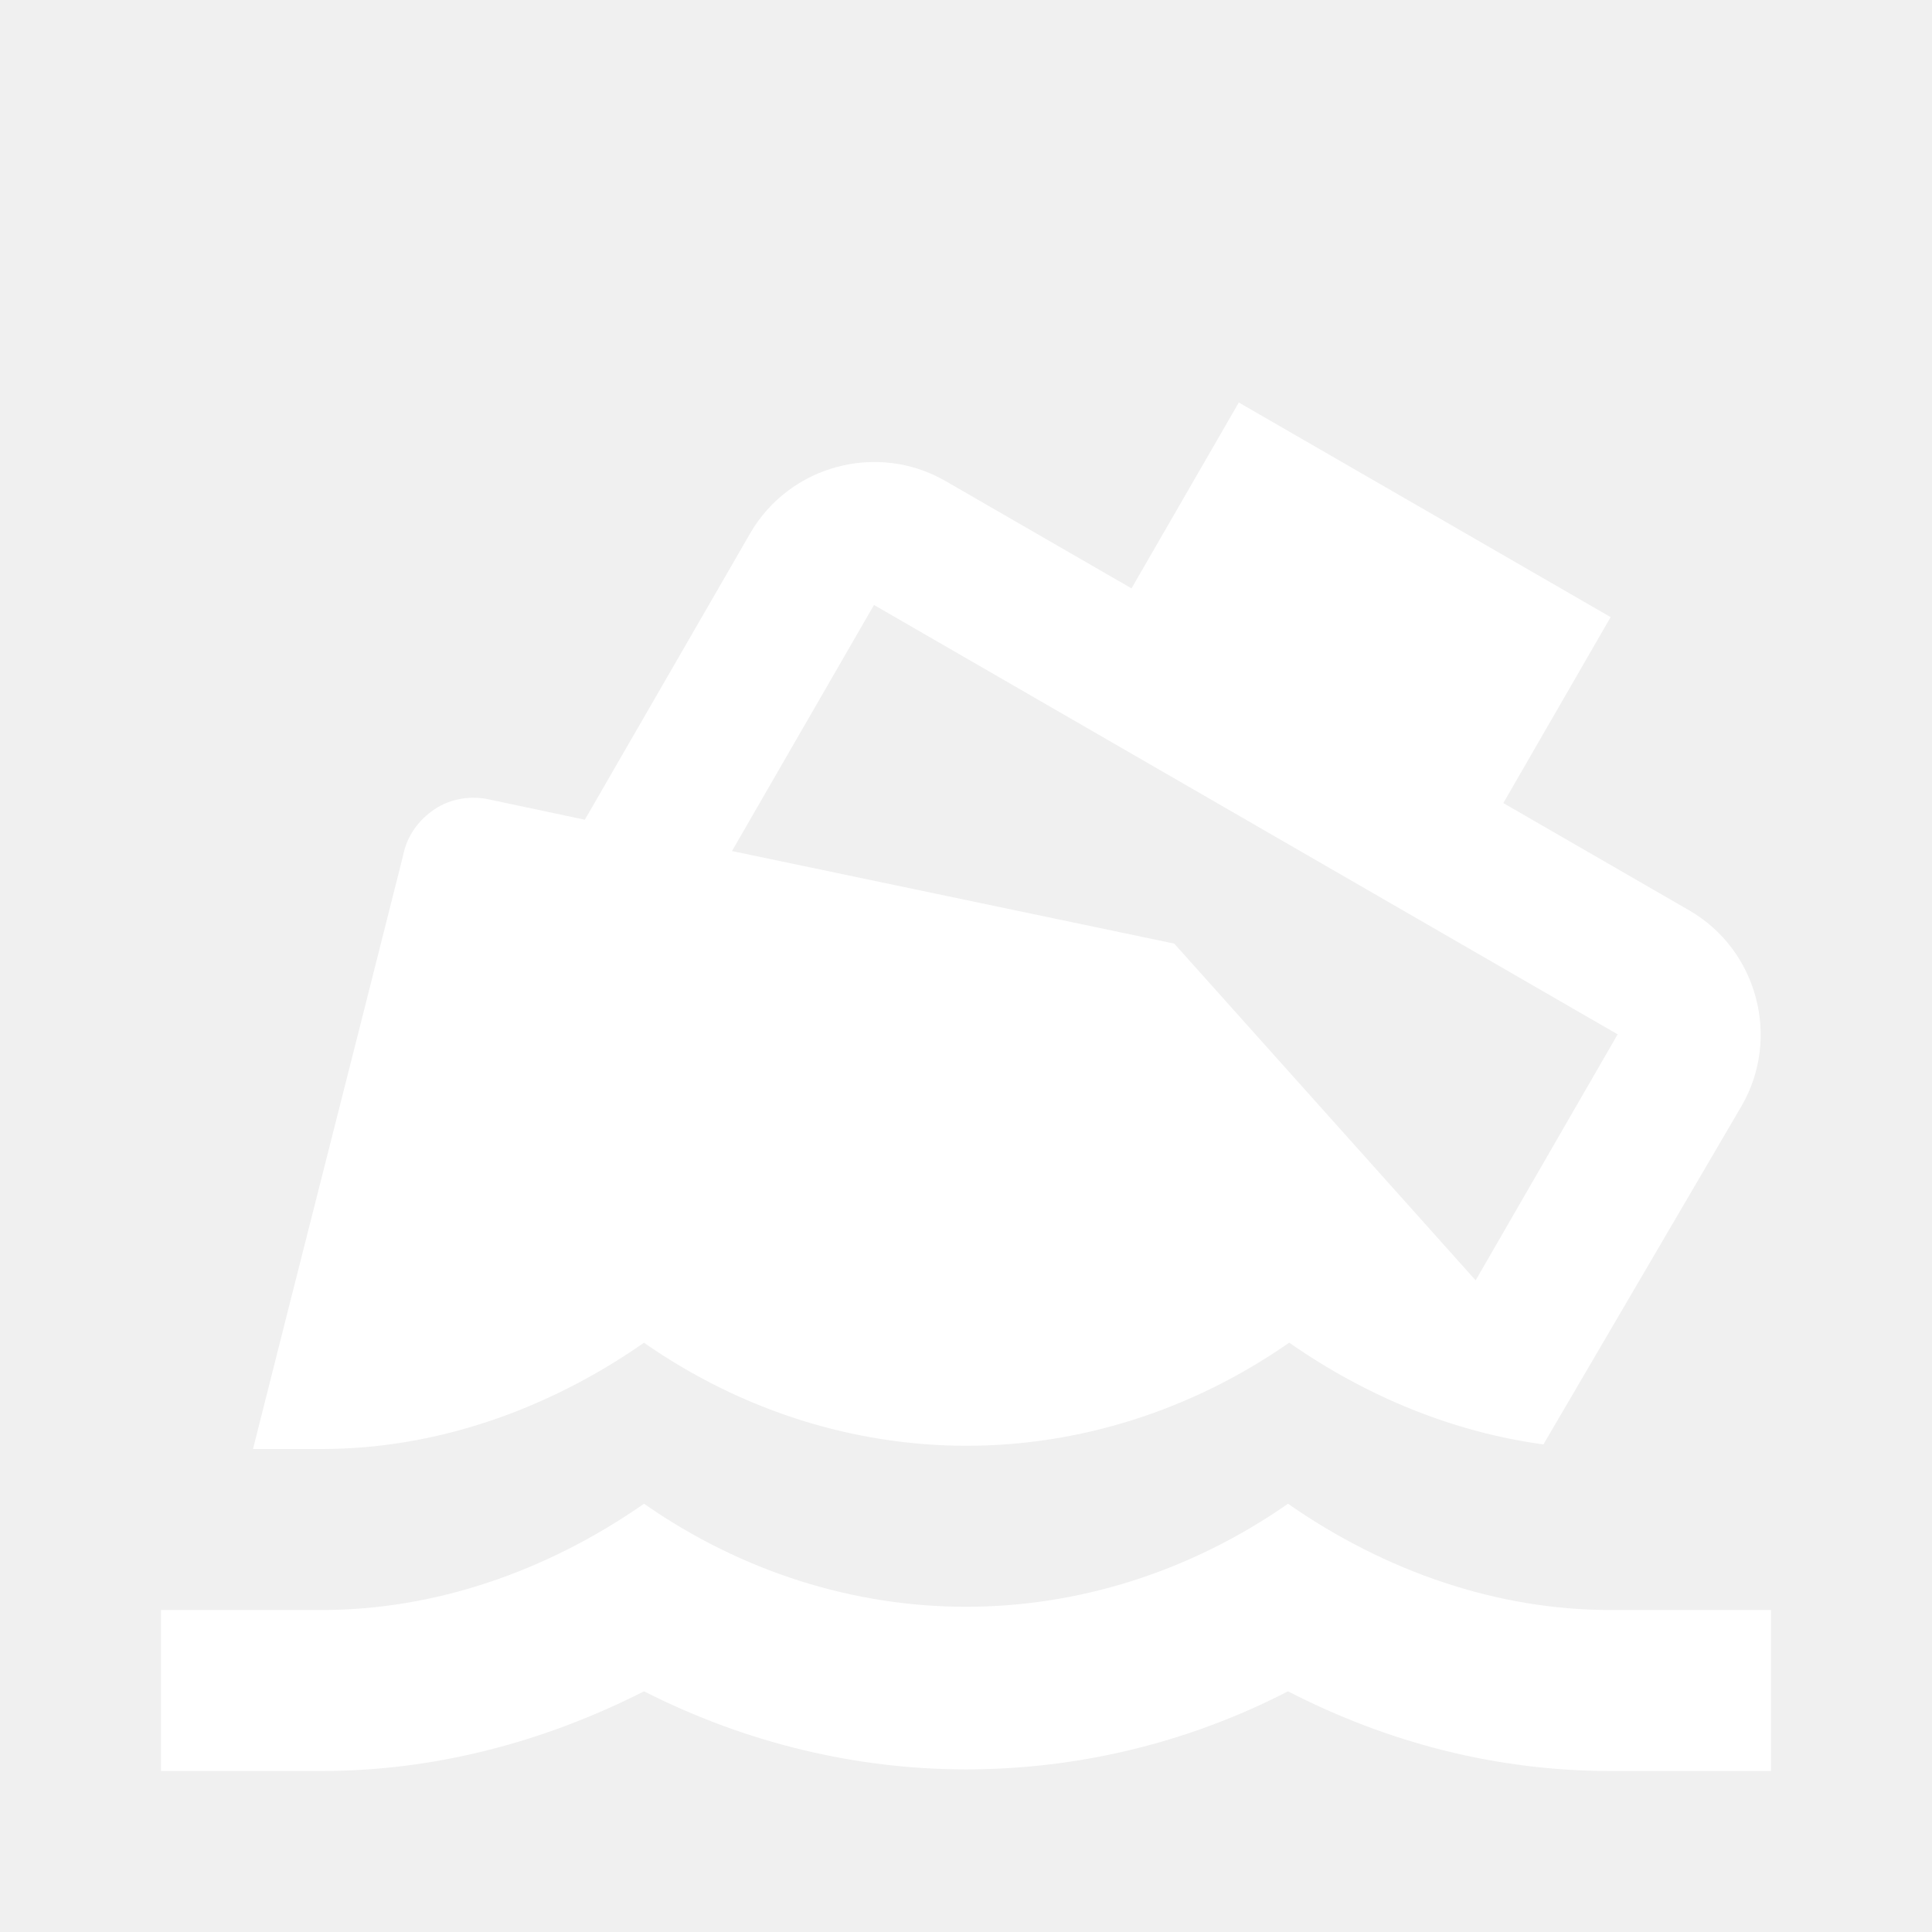
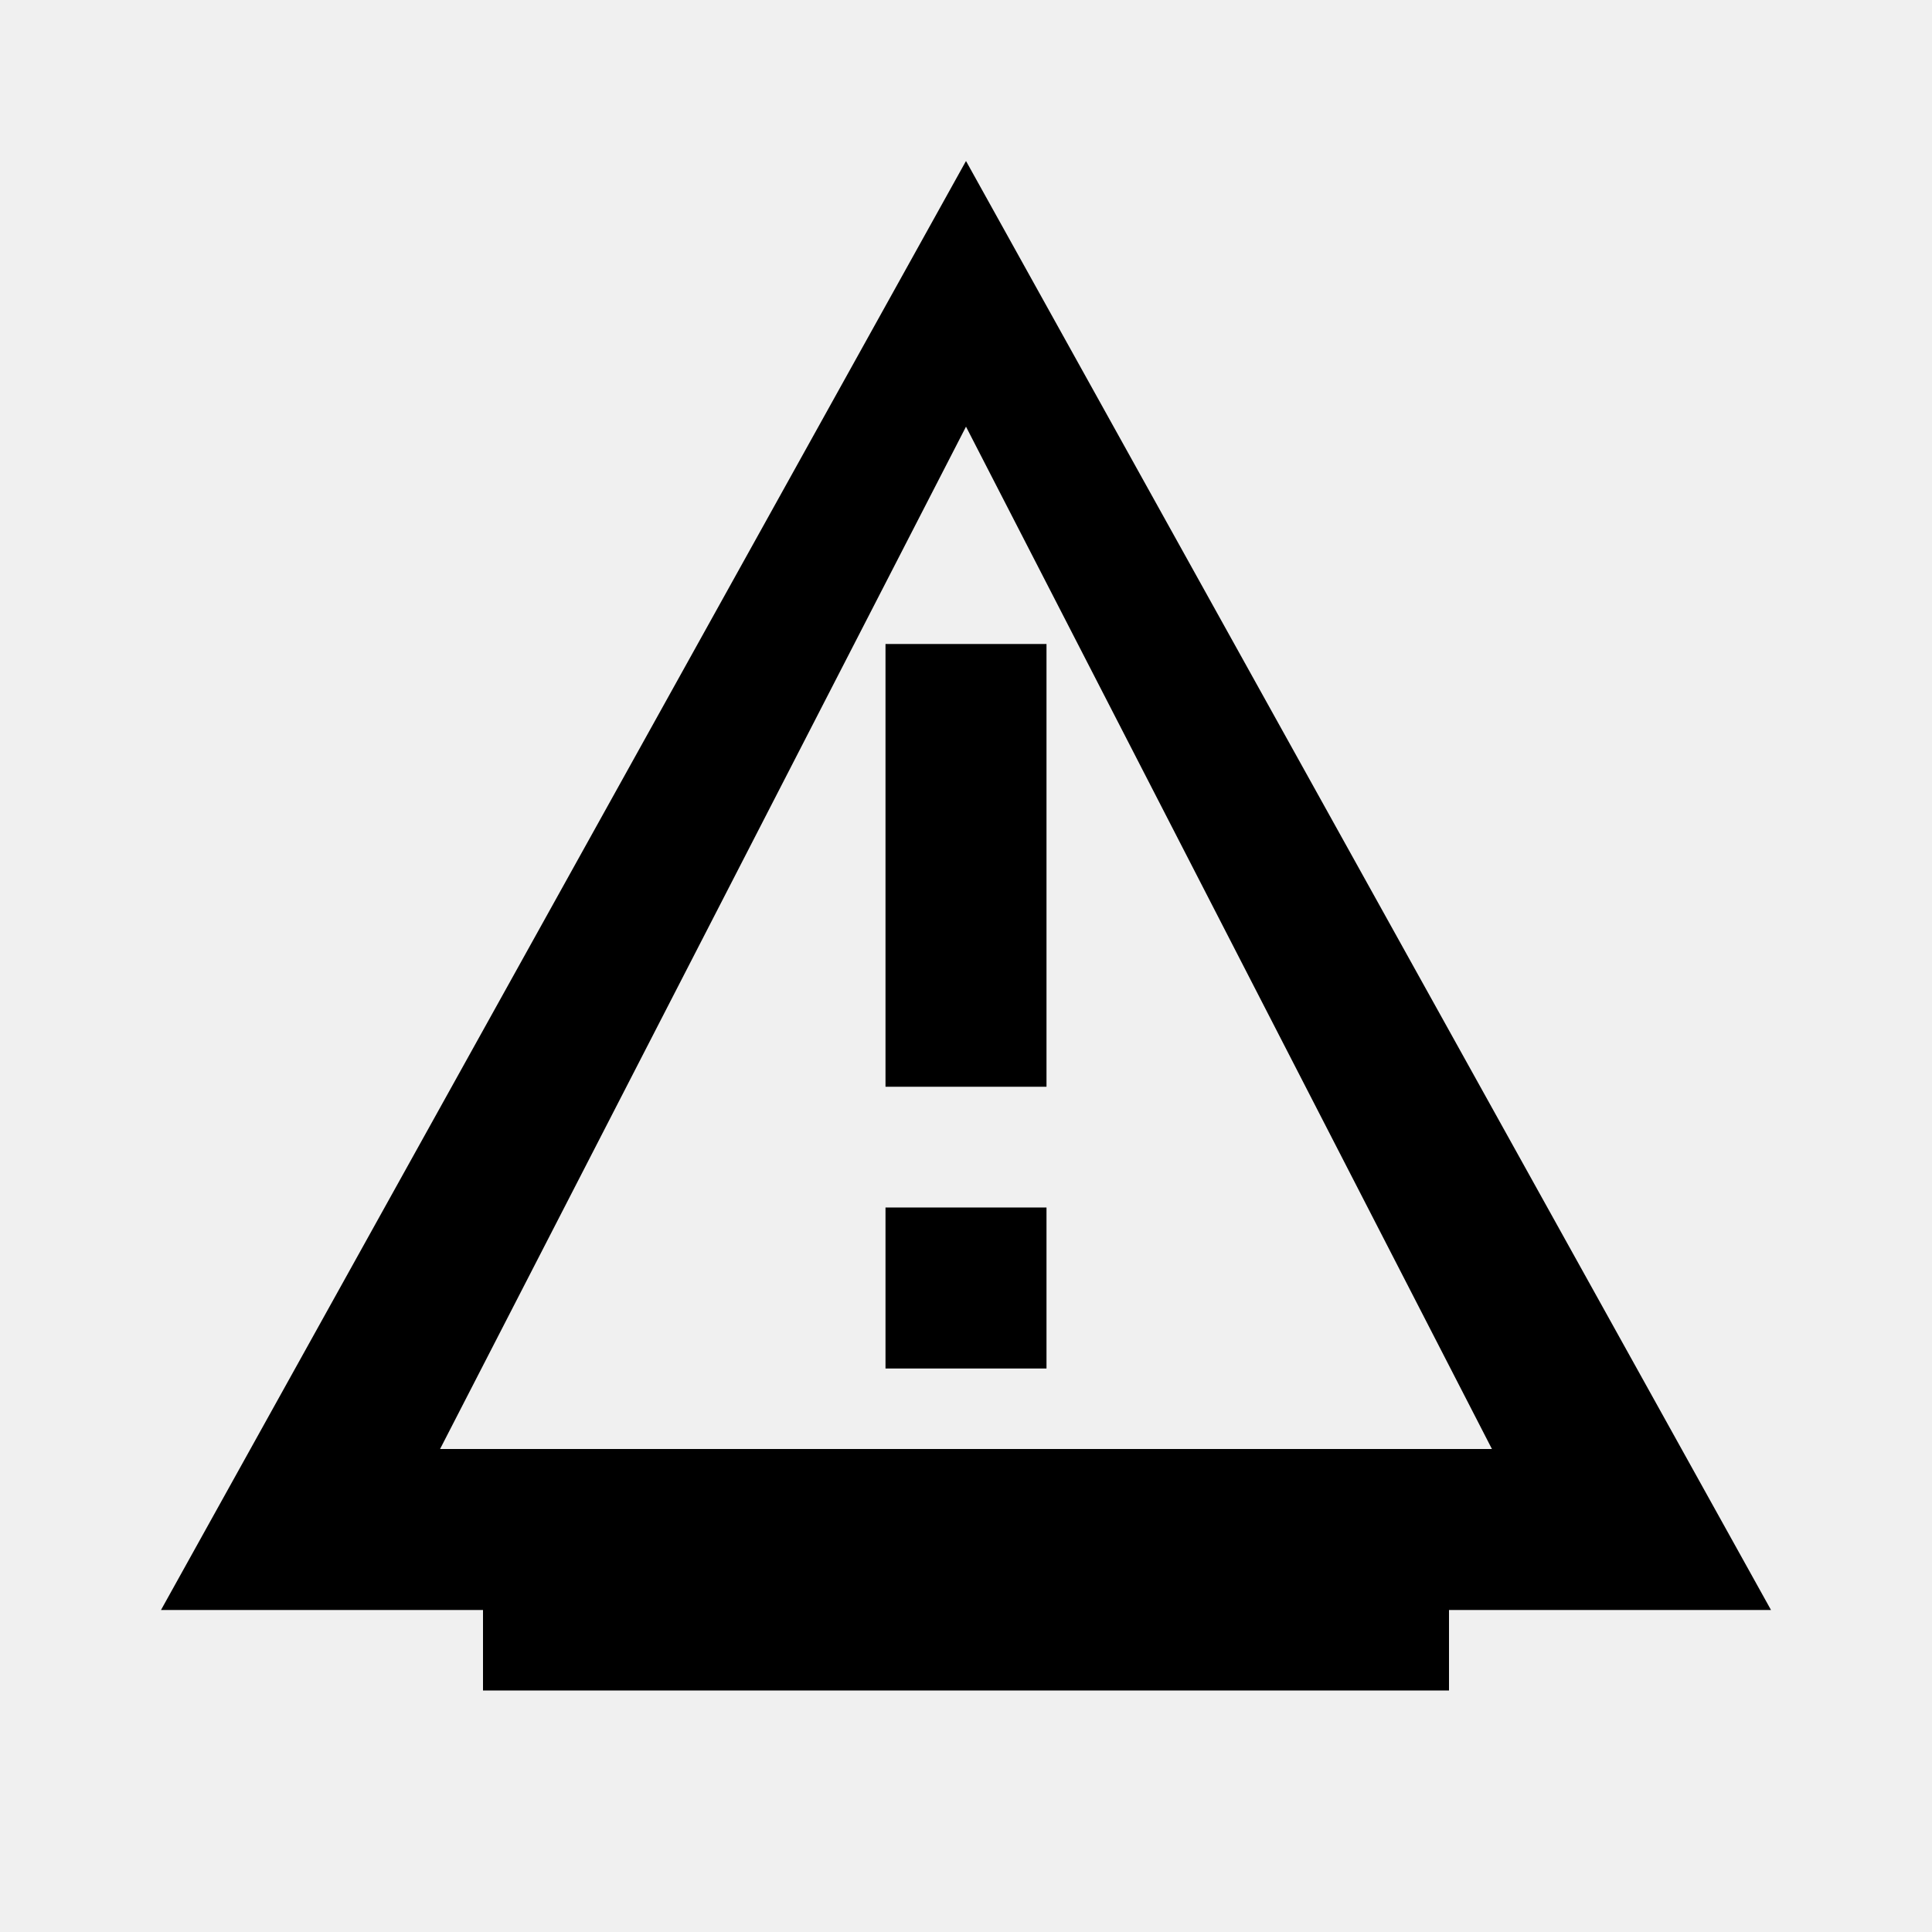
- <svg xmlns="http://www.w3.org/2000/svg" width="24" height="24" viewBox="0 0 24 24" fill="none">
-   <path fill-rule="evenodd" clip-rule="evenodd" d="M3.143 18H4C5.39 18 6.78 17.53 8 16.68C9.22 17.53 10.617 17.96 12.007 17.96C13.397 17.96 14.795 17.529 16.015 16.679C16.988 17.358 18.07 17.794 19.173 17.943L21.635 13.738C22.124 12.891 21.831 11.798 20.984 11.309L18.675 9.976L20.008 7.666L15.389 5L14.056 7.309L11.746 5.976C10.9 5.487 9.807 5.78 9.318 6.627L7.265 10.183L6.085 9.933C5.849 9.879 5.6 9.92 5.401 10.051C5.202 10.183 5.054 10.385 5.008 10.625C4.68 11.927 4.351 13.228 4.021 14.528C3.728 15.685 3.434 16.842 3.143 18ZM20.095 12.849L10.857 7.515L9.093 10.572L14.587 11.722L18.331 15.905L20.095 12.849Z" fill="#ffffff" />
-   <path d="M12 19.96C13.39 19.96 14.78 19.53 16 18.68C17.22 19.53 18.61 20 20 20H22V22H20C18.62 22 17.26 21.66 16 21.01C14.74 21.66 13.37 21.98 12 21.98C10.63 21.98 9.26 21.65 8 21.01C6.74 21.65 5.38 22 4 22H2V20H4C5.39 20 6.78 19.53 8 18.68C9.22 19.53 10.61 19.96 12 19.96Z" fill="#ffffff" />
+ <svg xmlns="http://www.w3.org/2000/svg" viewBox="0 0 36 36" width="36" height="36" aria-hidden="true">
+   <path fill="currentColor" d="M18 3 3 30h30L18 3Zm0 4.95L27.8 27H8.2L18 7.95Z" />
+   <path fill="currentColor" d="M16.5 12h3v8.25h-3zM16.5 22.5h3v3h-3z" />
+   <path fill="currentColor" d="M9 28.5h18v3H9z" />
</svg>
